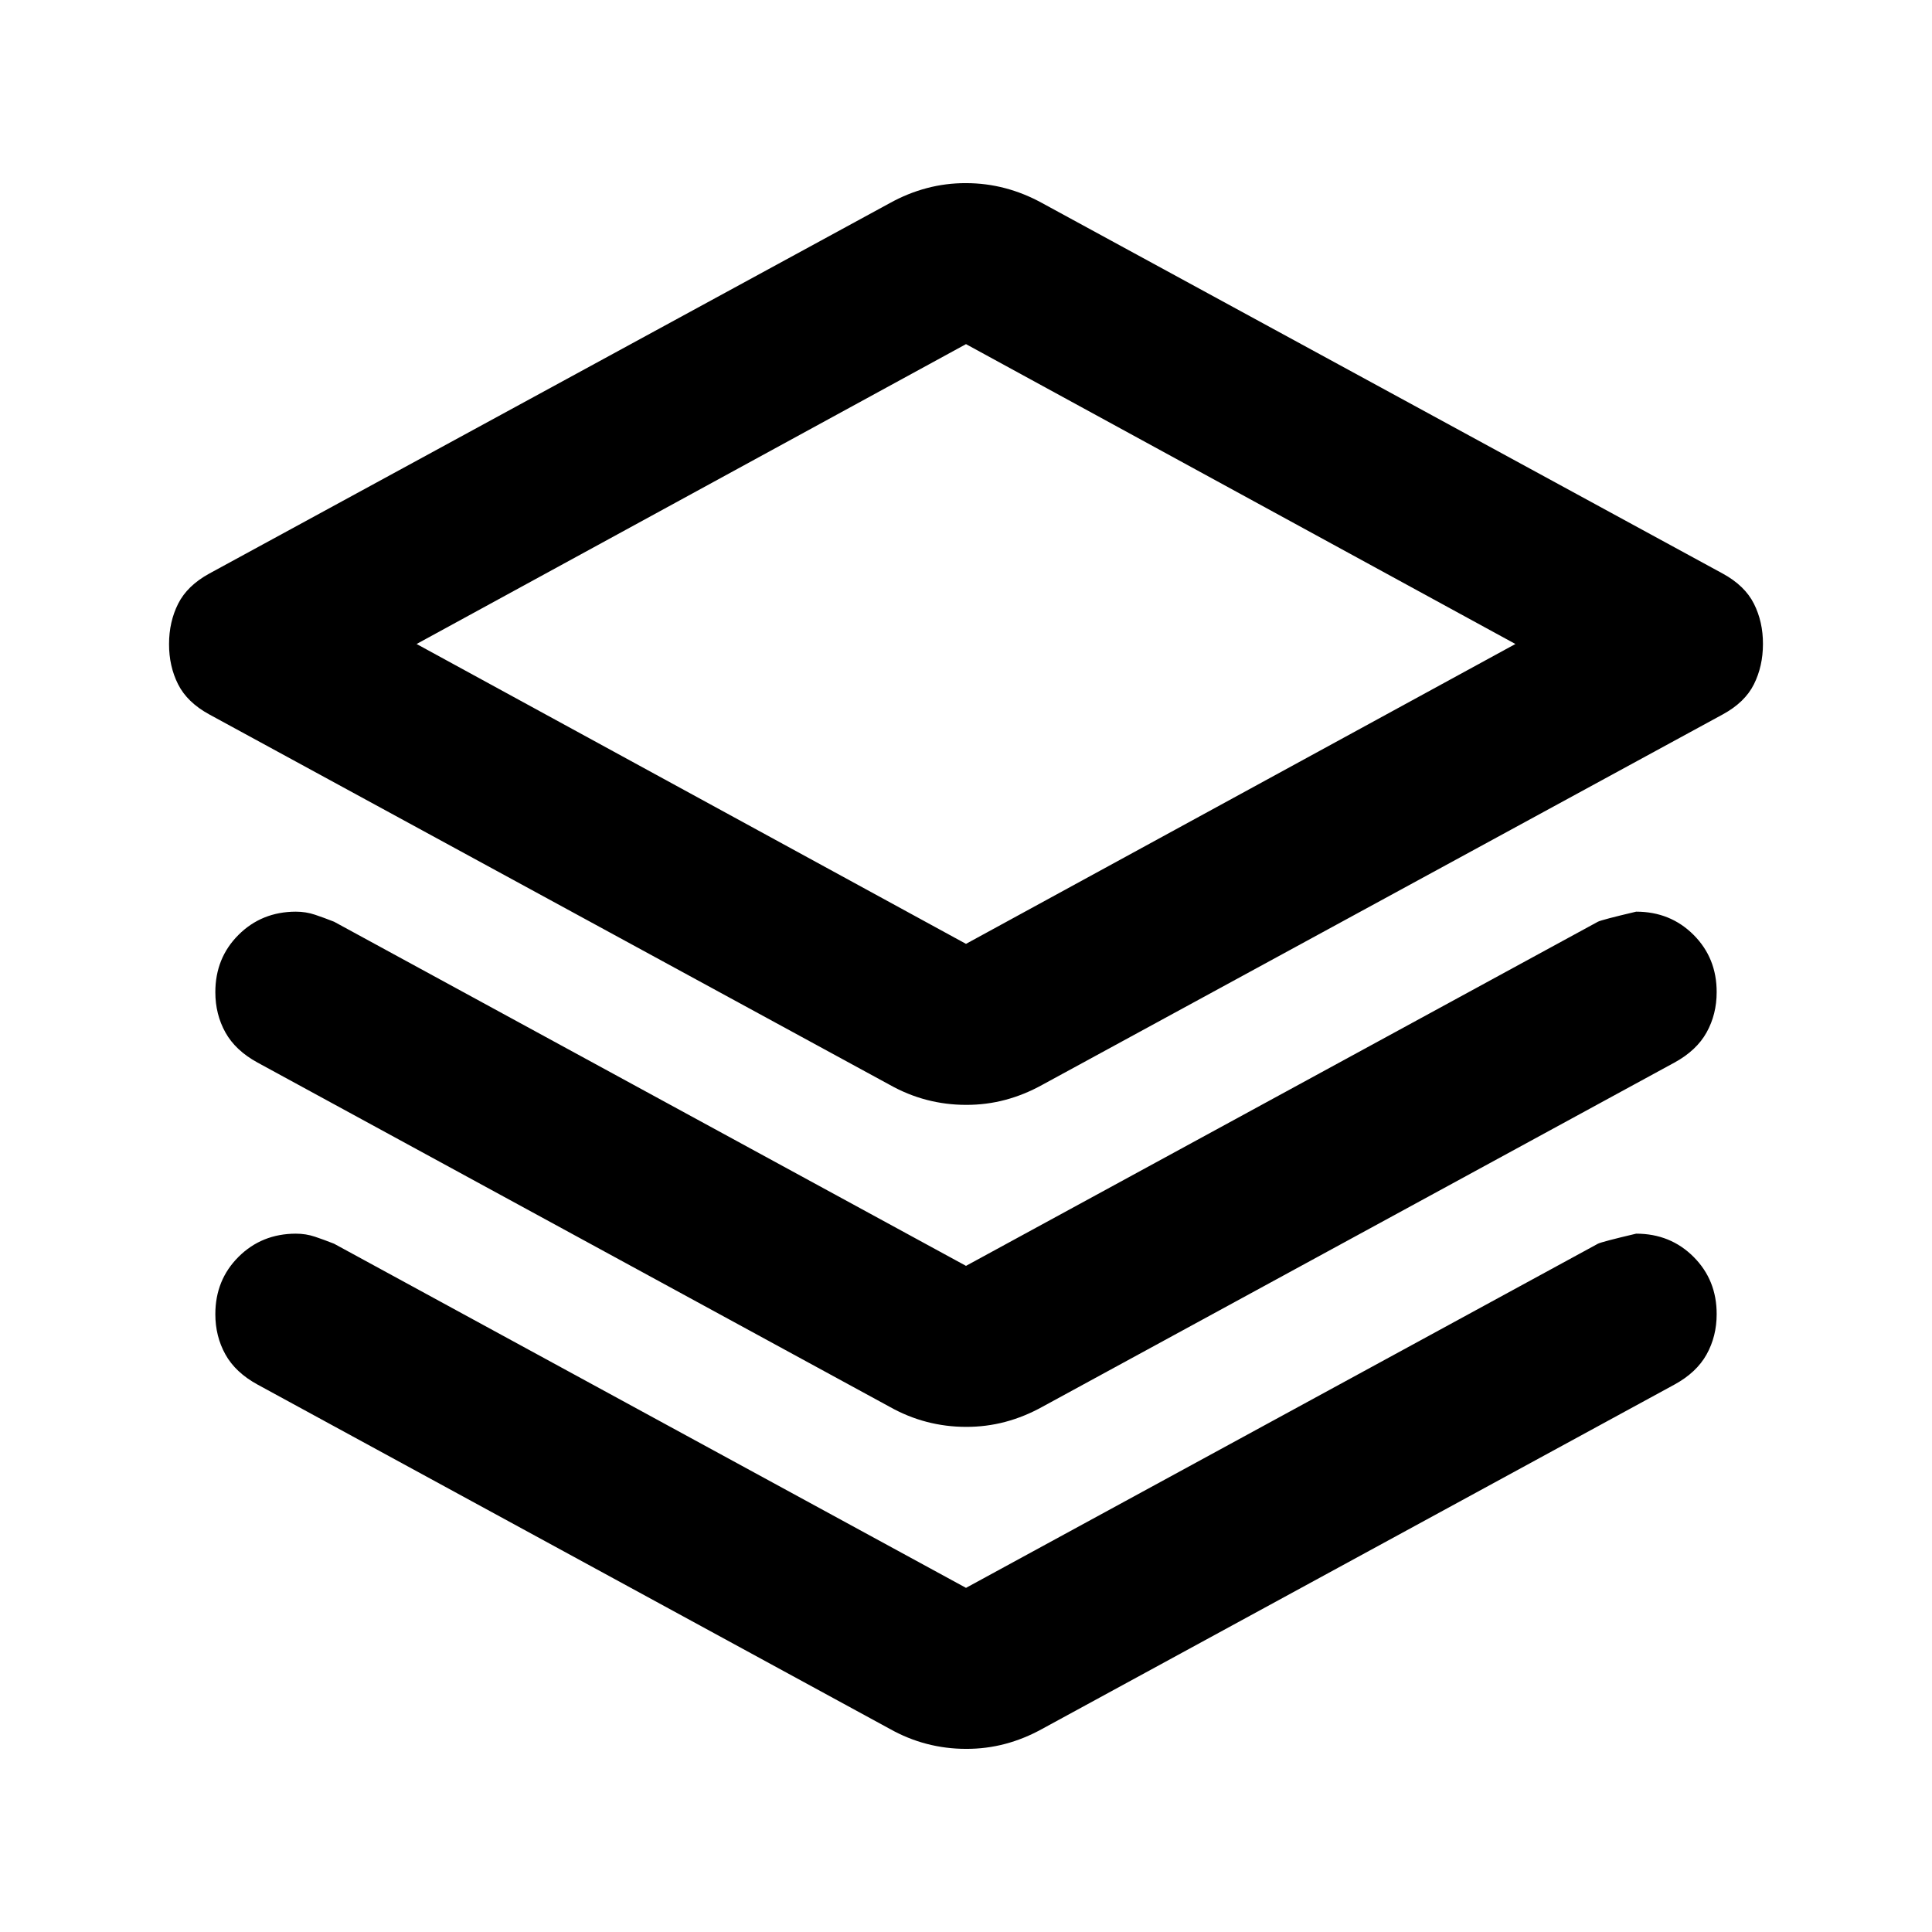
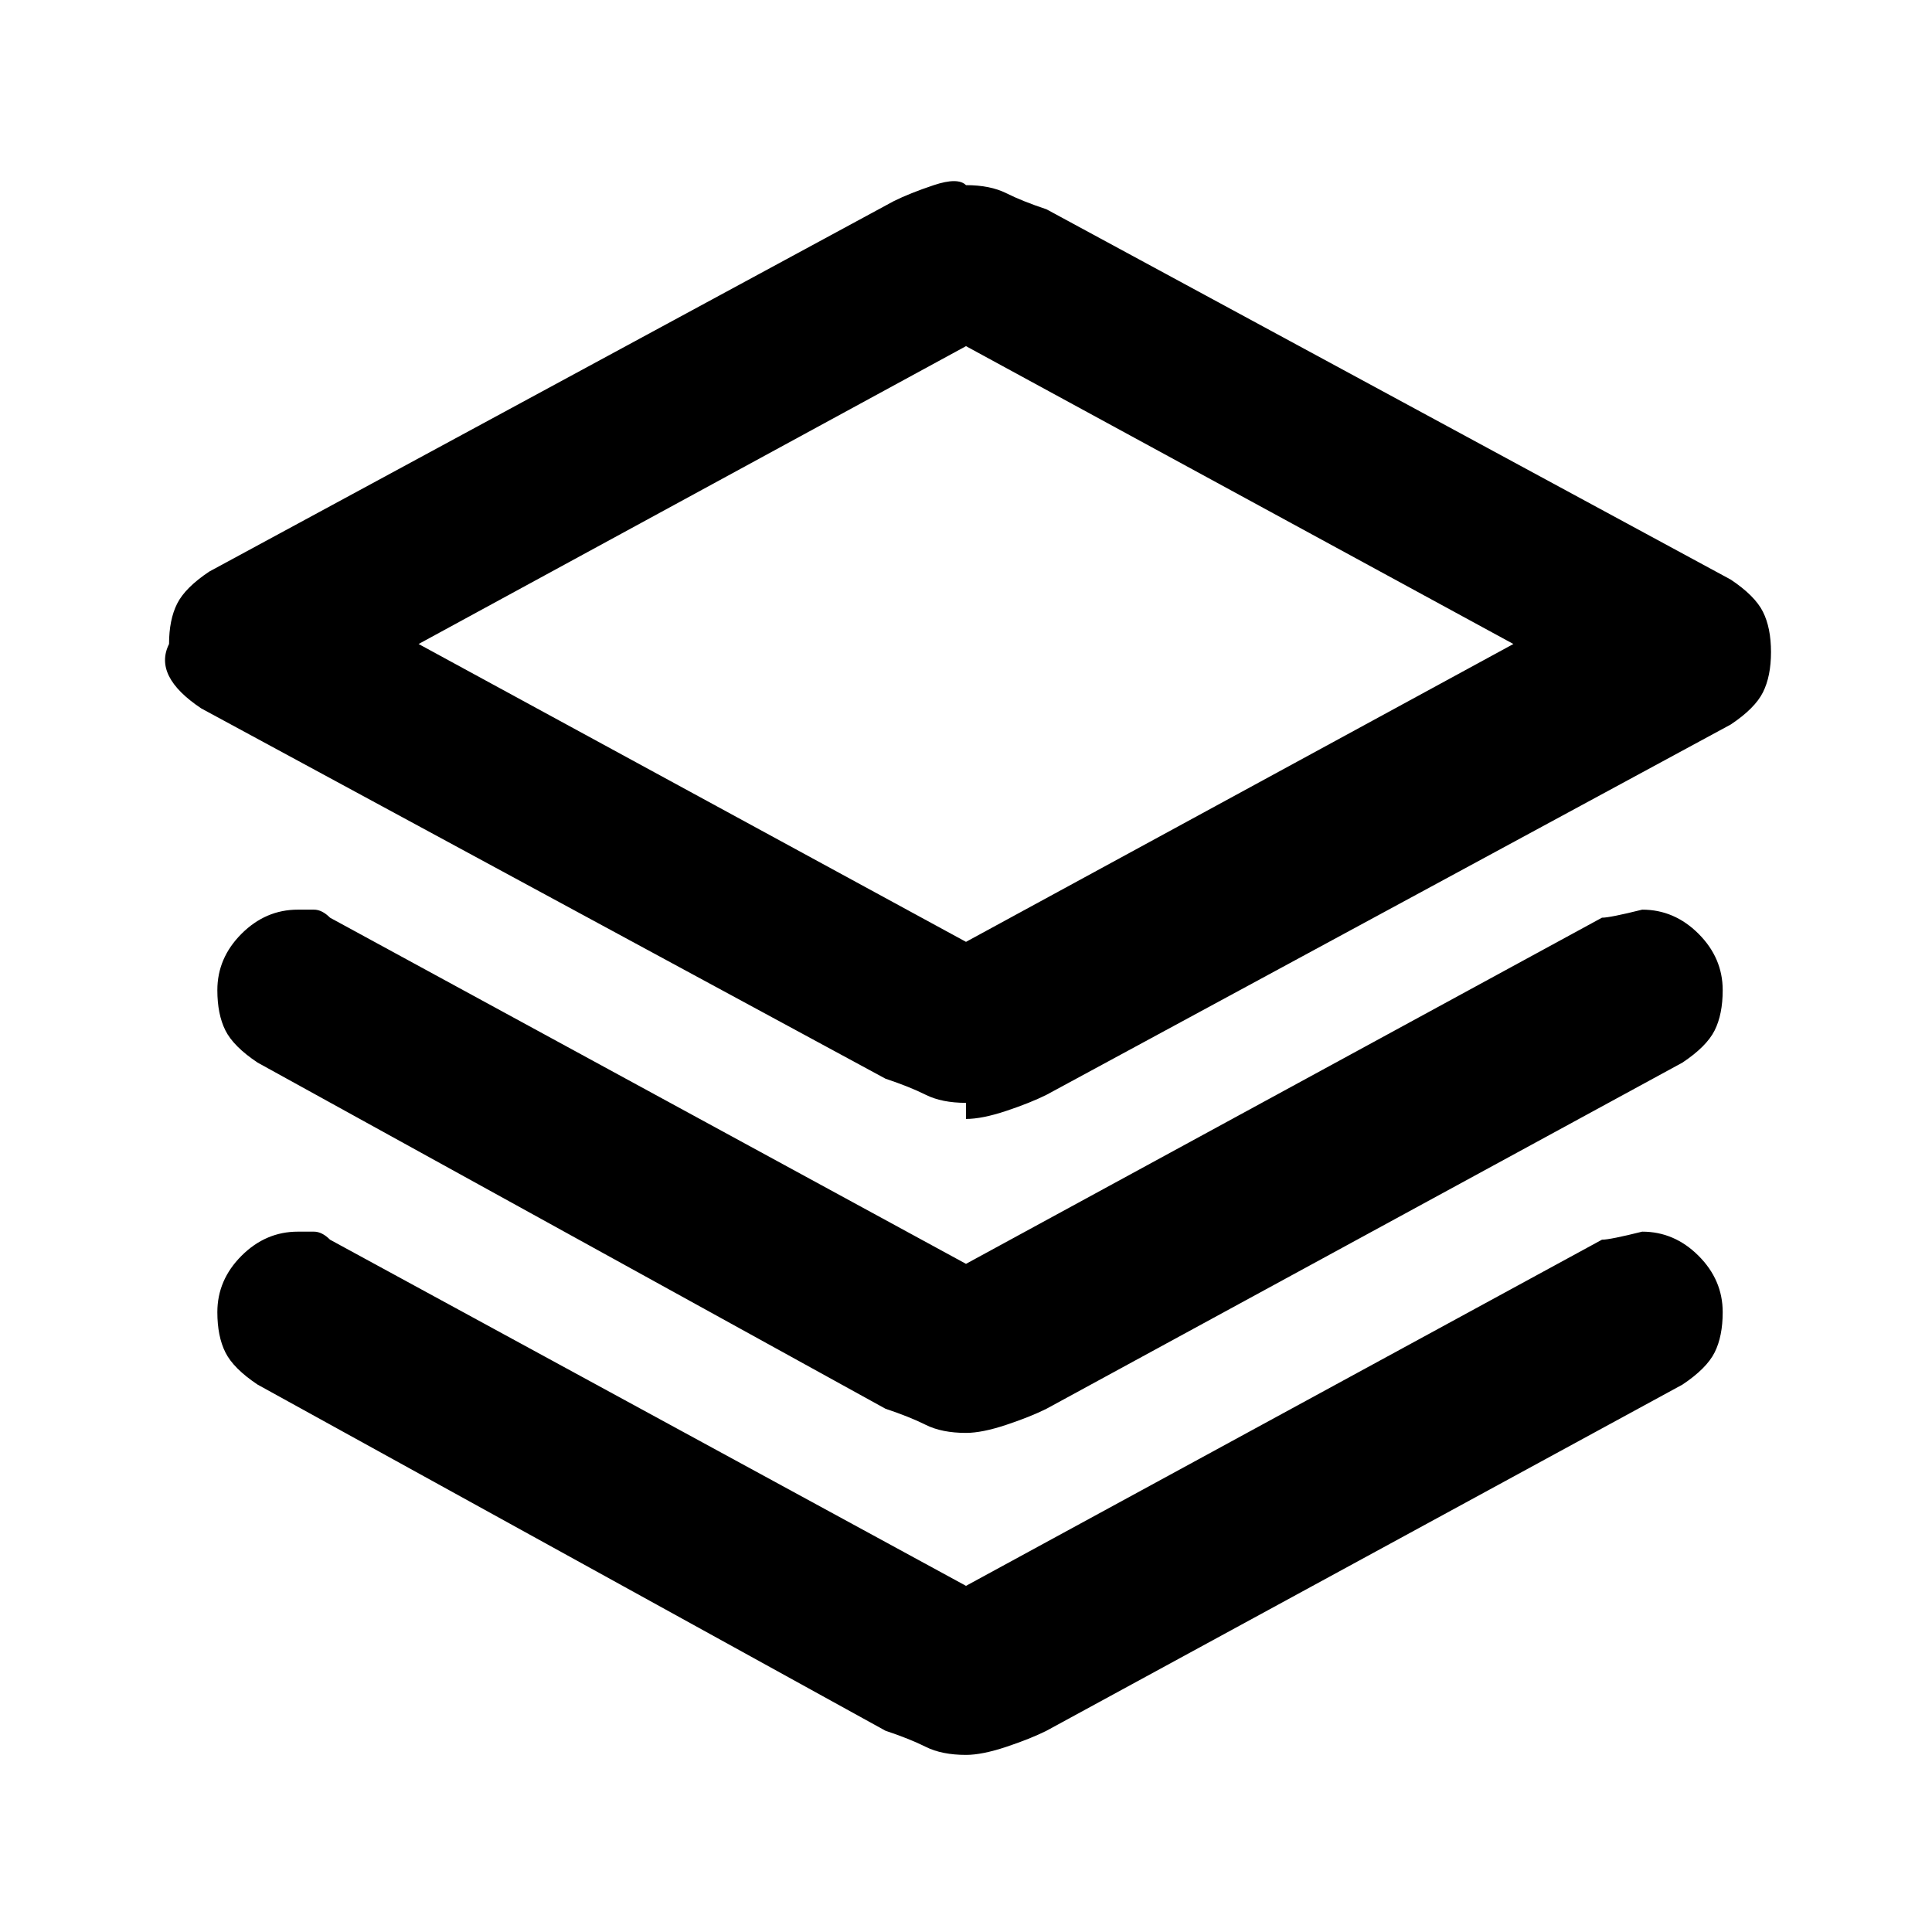
- <svg class="icon" viewBox="0 0 24 24">
-   <path d="M12 13.725q-.25 0-.488-.062t-.462-.188l-8.45-4.6q-.275-.15-.388-.375T2.1 8q0-.275.113-.5t.387-.375l8.45-4.6q.225-.125.463-.188T12 2.275q.25 0 .488.063t.462.187l8.45 4.6q.275.15.388.375t.112.5q0 .275-.112.5t-.388.375l-8.45 4.6q-.225.125-.462.188t-.488.062Zm0-2L18.825 8L12 4.275L5.175 8L12 11.725ZM12 8Zm0 7.725l7.85-4.275q.05-.025.475-.125q.425 0 .713.288t.287.712q0 .275-.125.5t-.4.375l-7.85 4.275q-.225.125-.462.188t-.488.062q-.25 0-.488-.062t-.462-.188L3.2 13.2q-.275-.15-.4-.375t-.125-.5q0-.425.288-.712t.712-.288q.125 0 .238.038t.237.087L12 15.725Zm0 4l7.85-4.275q.05-.025.475-.125q.425 0 .713.288t.287.712q0 .275-.125.5t-.4.375l-7.85 4.275q-.225.125-.462.188t-.488.062q-.25 0-.488-.062t-.462-.188L3.2 17.2q-.275-.15-.4-.375t-.125-.5q0-.425.288-.712t.712-.288q.125 0 .238.038t.237.087L12 19.725Z" />
+ <svg class="icon" viewBox="0 0 240 240">
+   <path d="m120 137q-3 0-5-1t-5-2l-85-46q-3-2-4-4t0-4q0-3 1-5t4-4l85-46q2-1 5-2t4 0q3 0 5 1t5 2l85 46q3 2 4 4t1 5q0 3-1 5t-4 4l-85 46q-2 1-5 2t-5 1zm0-20 68-37-68-37-68 37 68 37zm0-37zm0 77 79-43q1 0 5-1 4 0 7 3t3 7q0 3-1 5t-4 4l-79 43q-2 1-5 2t-5 1q-3 0-5-1t-5-2l-78-43q-3-2-4-4t-1-5q0-4 3-7t7-3q1 0 2 0t2 1l79 43zm0 40 79-43q1 0 5-1 4 0 7 3t3 7q0 3-1 5t-4 4l-79 43q-2 1-5 2t-5 1q-3 0-5-1t-5-2l-78-43q-3-2-4-4t-1-5q0-4 3-7t7-3q1 0 2 0t2 1l79 43z" />
</svg>
